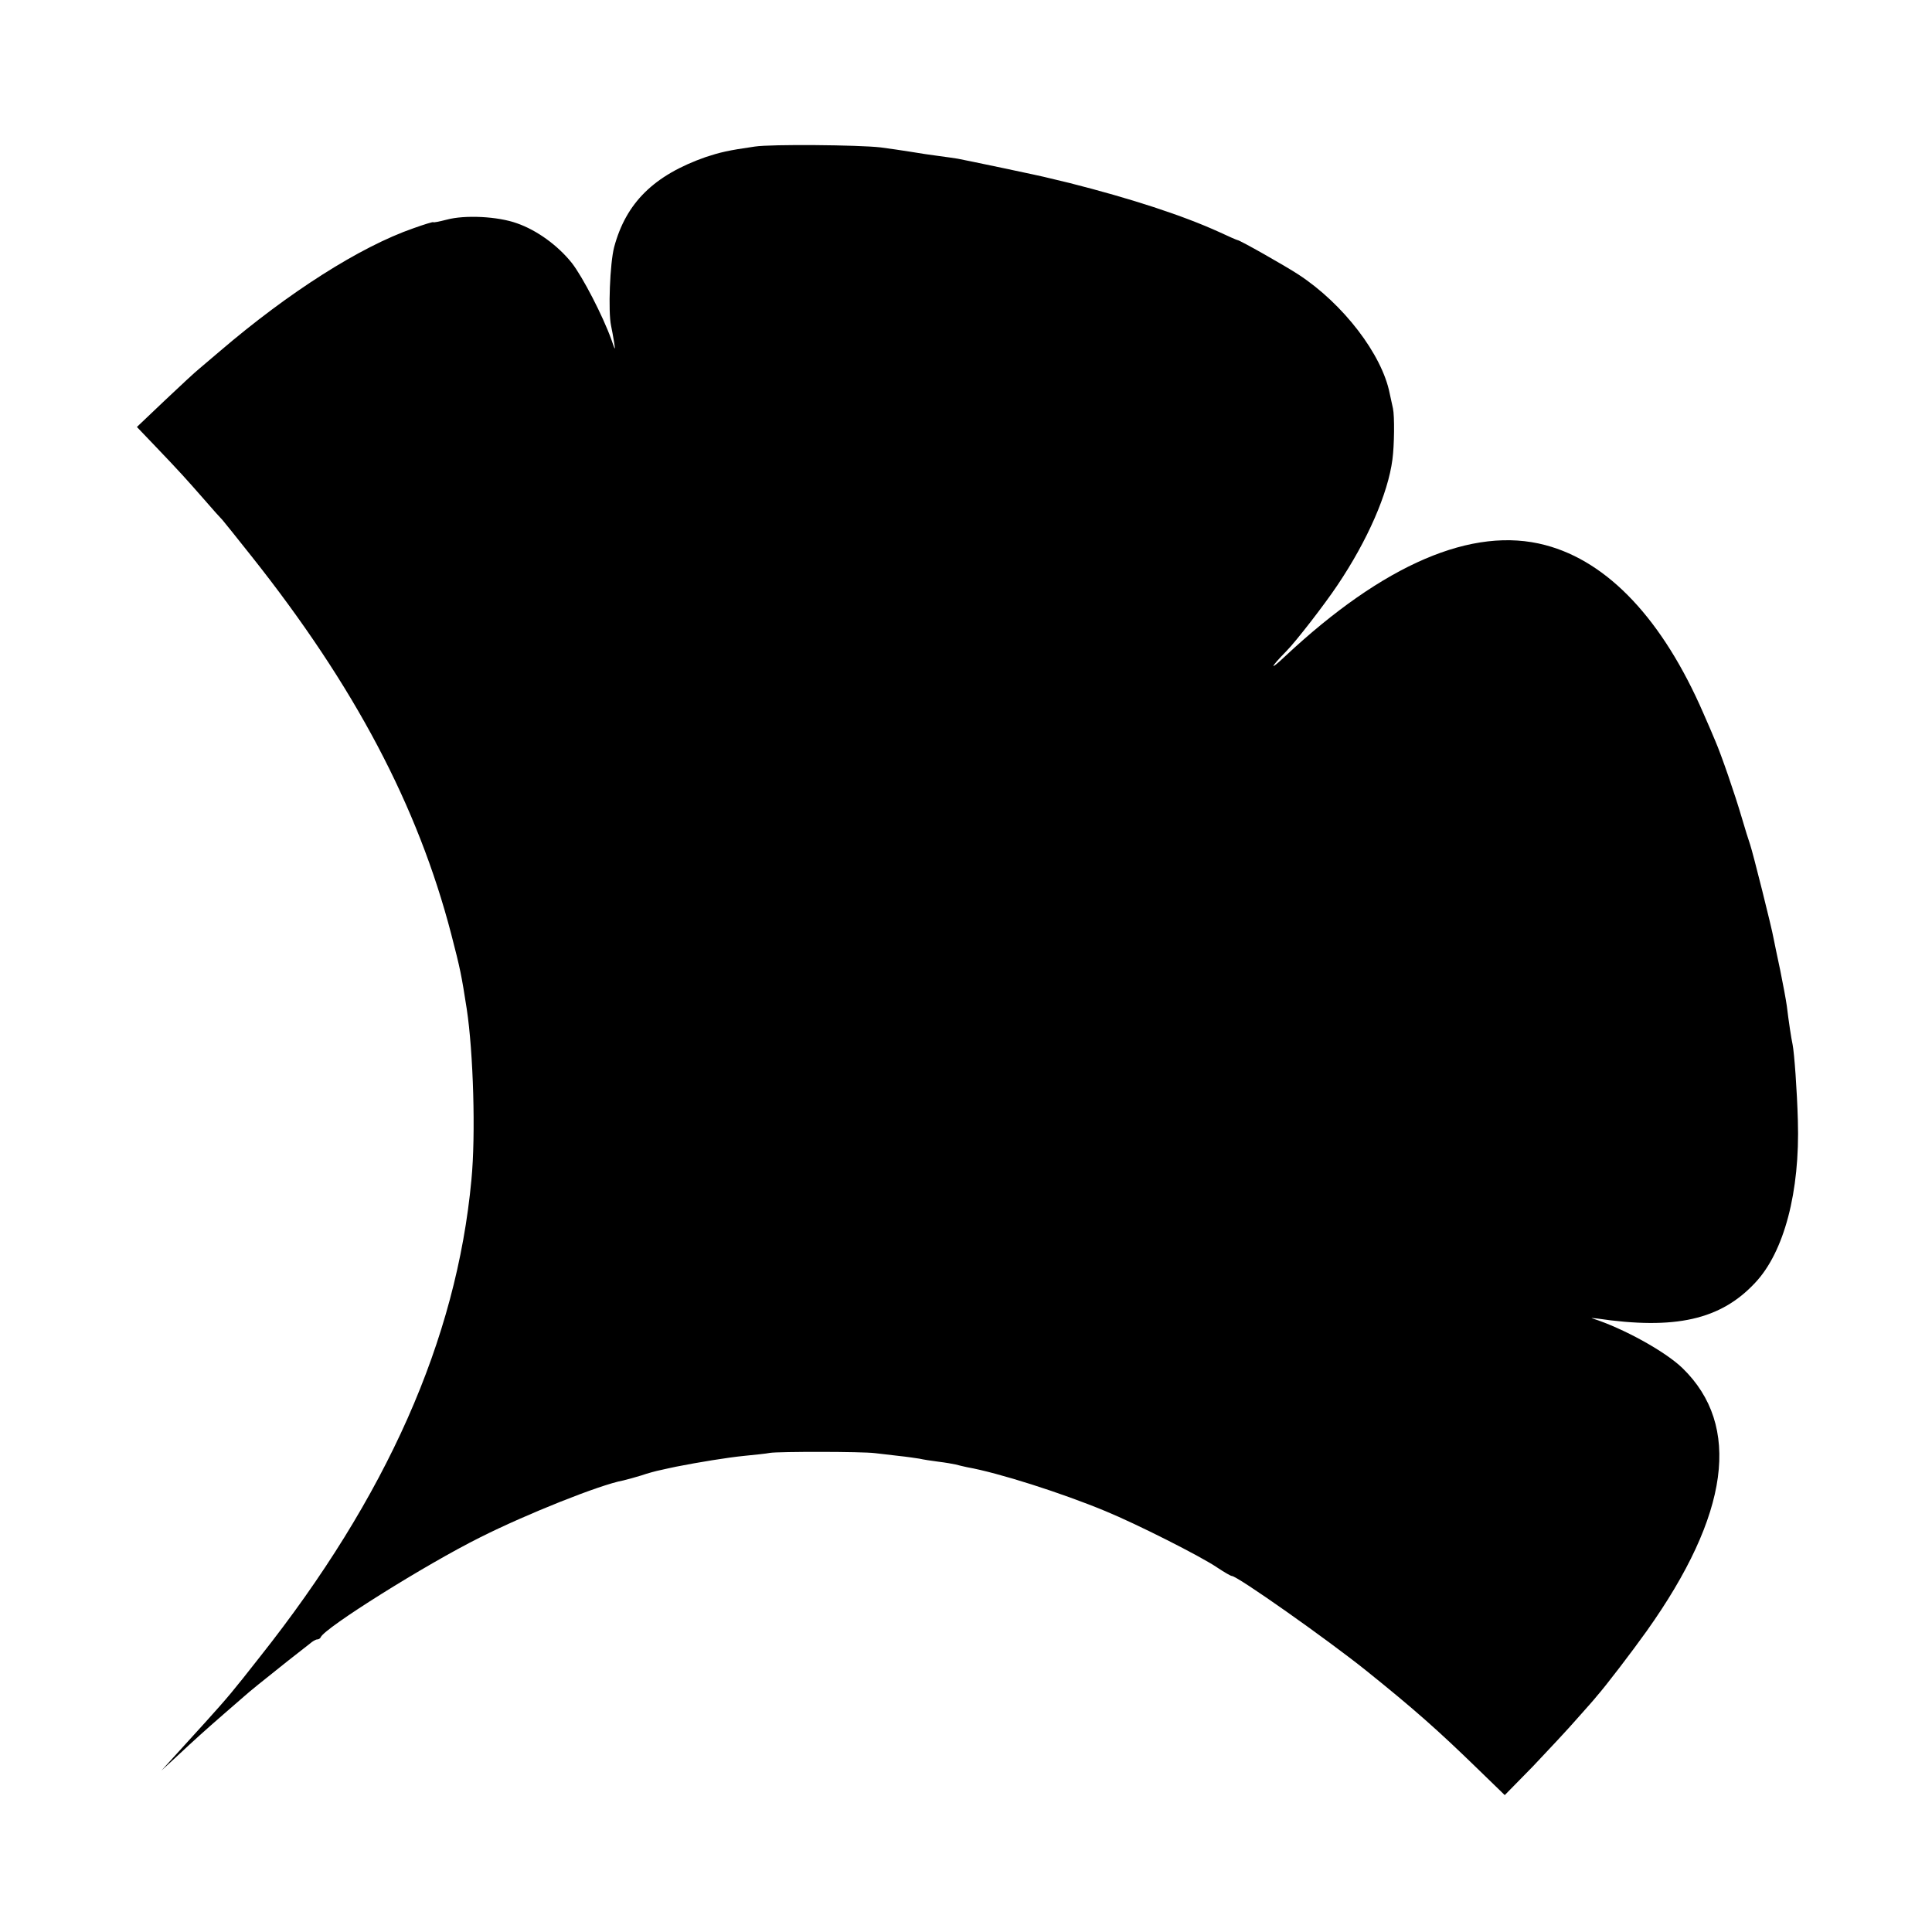
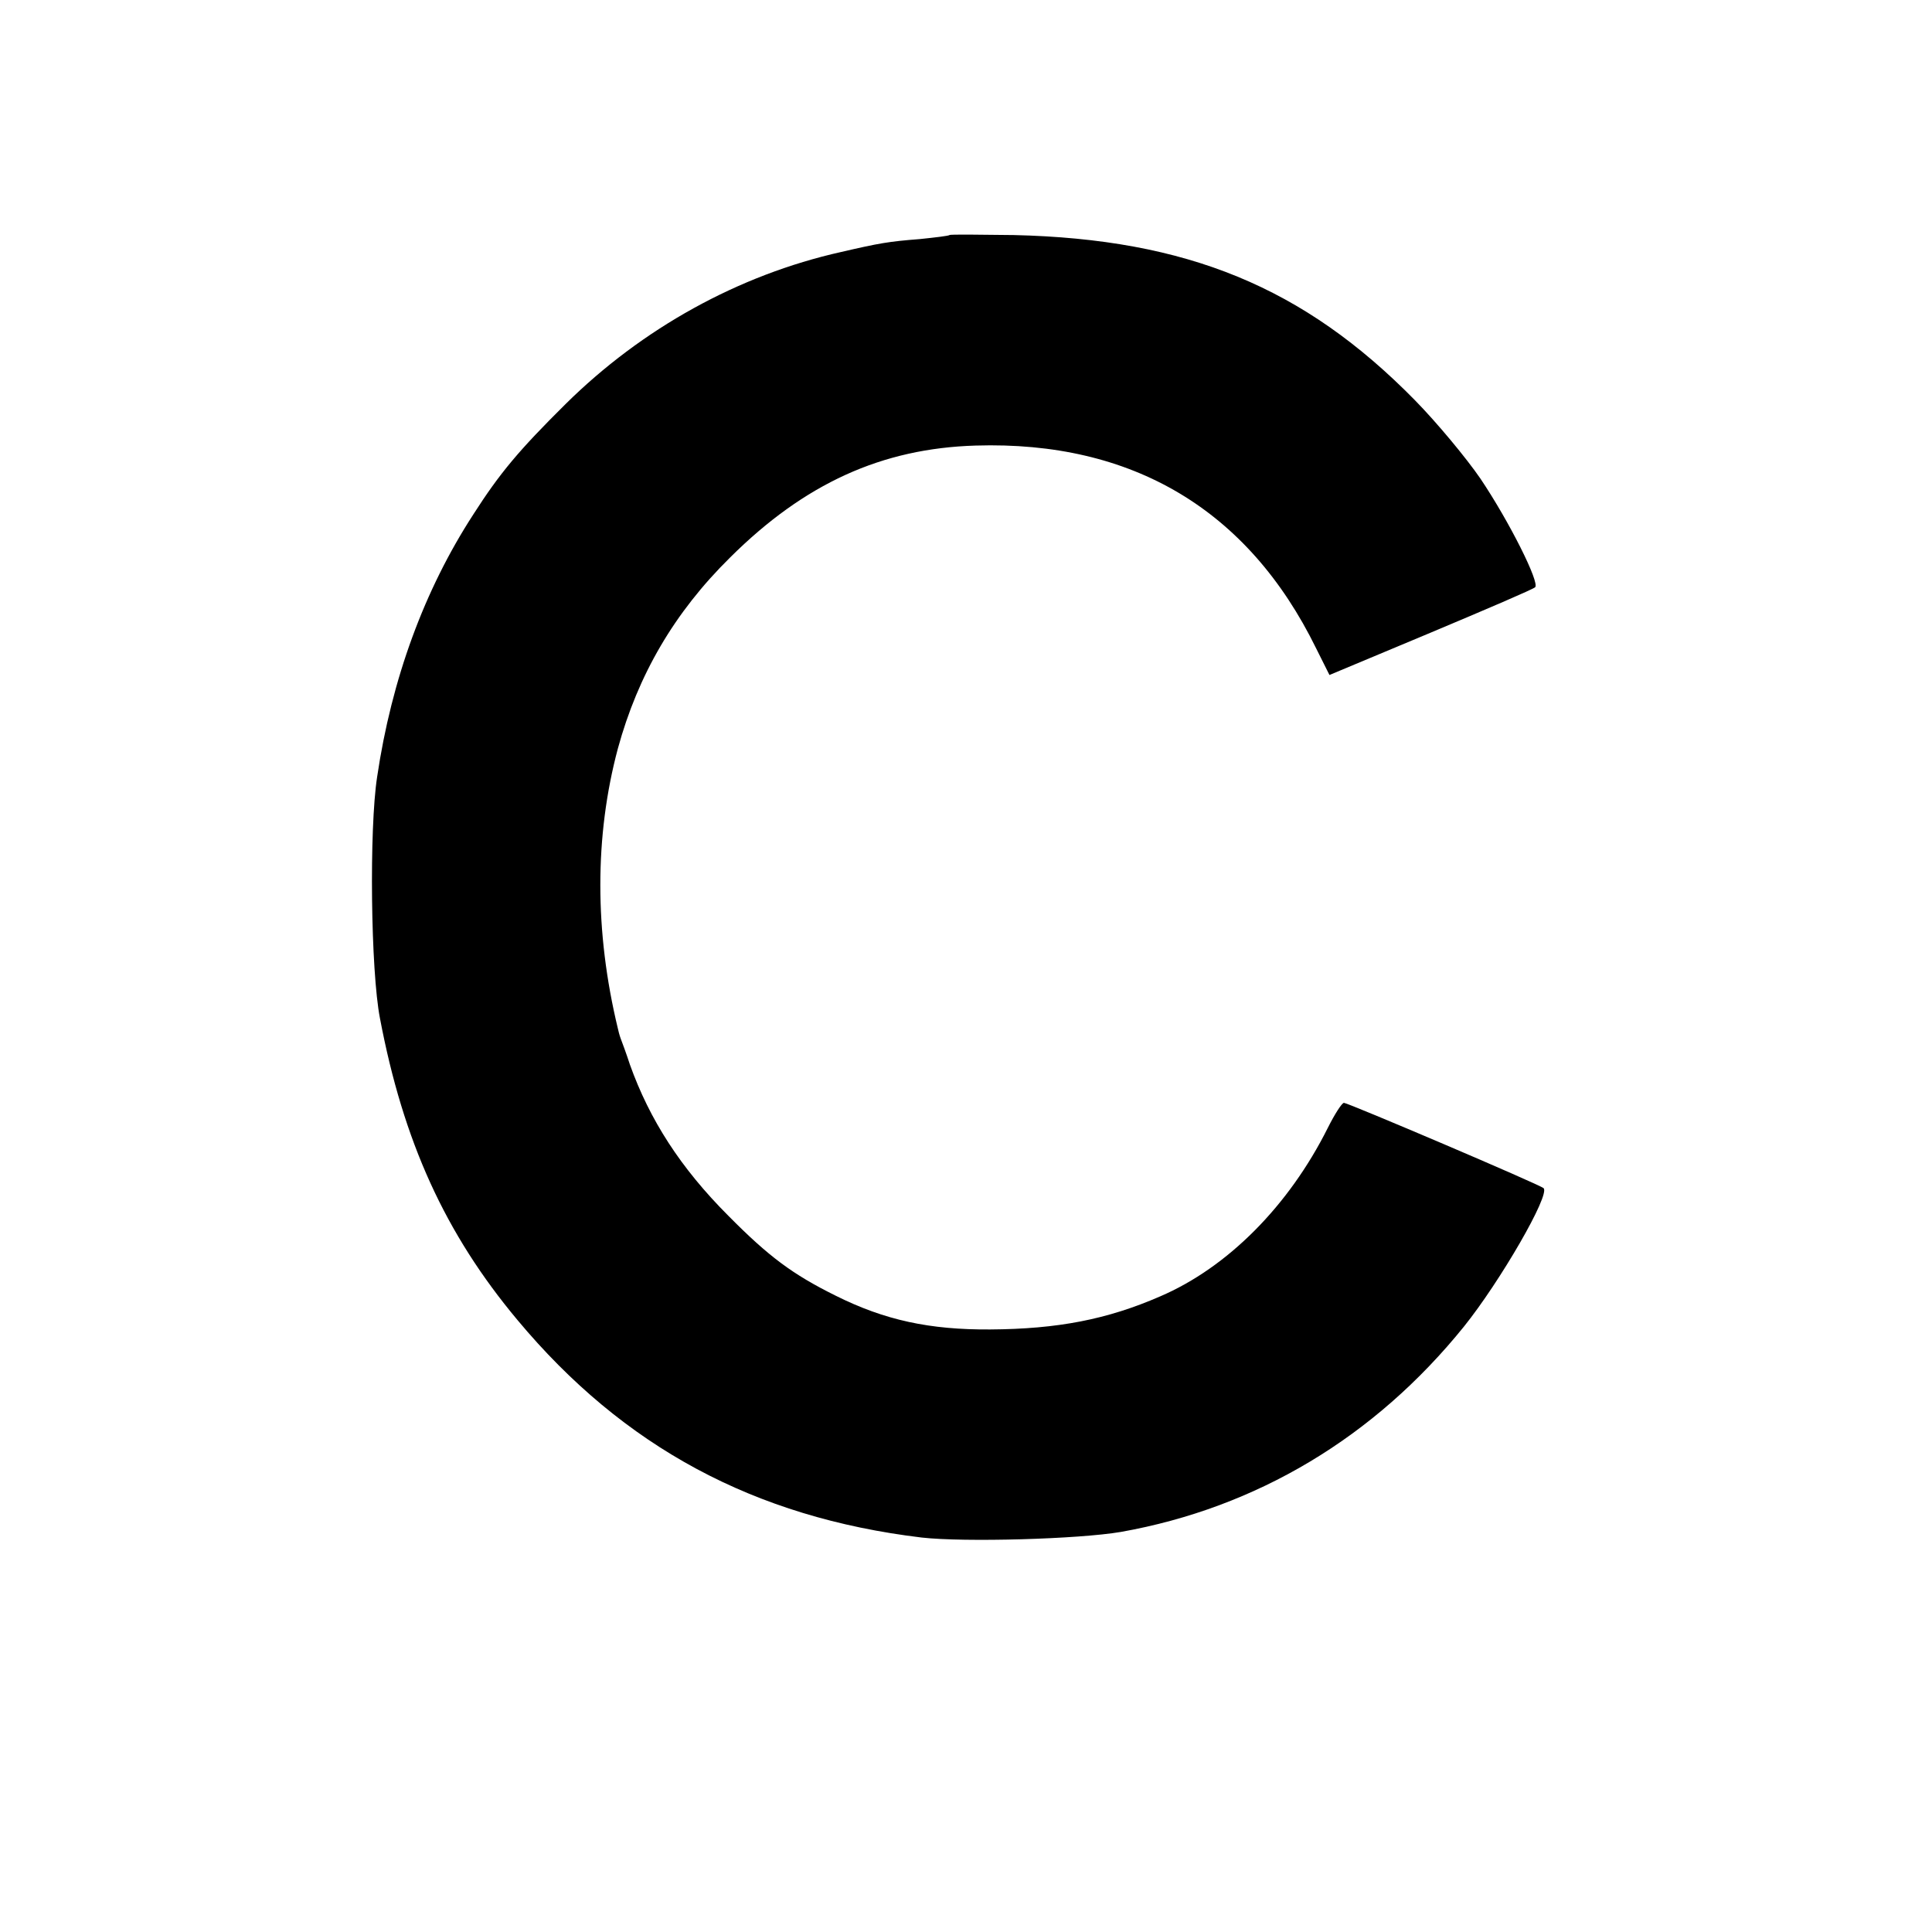
- <svg xmlns="http://www.w3.org/2000/svg" version="1.0" width="700pt" height="700pt" viewBox="0 0 700 700" preserveAspectRatio="xMidYMid meet">
-   <g transform="translate(0,700) scale(0.1,-0.1)" fill="#000000" stroke="none">
-     <path d="M2735 6469 c-98 -14 -126 -21 -178 -38 -188 -66 -289 -166 -332 -327 -15 -58 -22 -232 -11 -284 3 -14 8 -41 11 -60 5 -32 4 -31 -10 10 -31 86 -104 227 -143 277 -51 64 -127 119 -199 144 -69 25 -189 31 -255 13 -27 -7 -48 -11 -48 -9 0 2 -33 -8 -72 -22 -193 -67 -452 -232 -702 -446 -27 -23 -60 -51 -73 -62 -14 -11 -70 -63 -126 -116 l-101 -96 66 -69 c90 -94 114 -121 178 -194 30 -35 60 -68 66 -74 5 -6 53 -65 105 -131 374 -471 603 -905 724 -1370 33 -127 37 -148 56 -270 24 -157 33 -457 17 -620 -54 -579 -307 -1149 -767 -1729 -98 -125 -114 -144 -196 -235 -54 -59 -60 -66 -120 -132 l-40 -44 50 46 c76 71 104 96 175 158 36 31 70 61 76 66 14 13 72 60 154 125 36 28 73 57 83 65 9 8 21 15 26 15 5 0 11 3 13 8 14 34 381 264 578 362 167 84 435 191 518 206 13 3 42 11 65 18 23 8 56 17 72 20 17 4 41 9 55 12 81 16 185 33 245 39 39 4 81 8 95 11 32 5 334 5 380 -1 19 -2 58 -7 86 -10 29 -3 62 -8 75 -10 13 -3 44 -8 69 -11 25 -3 53 -8 62 -10 10 -3 29 -7 42 -10 113 -20 342 -93 501 -159 112 -46 346 -164 406 -205 24 -16 48 -30 52 -30 20 0 346 -230 487 -343 173 -139 259 -215 403 -355 l99 -96 102 104 c55 58 128 136 161 174 33 37 65 73 70 80 32 36 129 163 181 236 301 423 344 745 130 953 -63 61 -216 145 -326 180 -8 2 -1 2 15 0 284 -42 449 -5 574 129 105 111 163 330 155 588 -3 110 -13 245 -19 275 -5 23 -14 82 -21 140 -3 22 -14 81 -24 130 -11 50 -21 101 -24 115 -6 36 -75 311 -85 340 -5 14 -19 59 -31 100 -24 82 -74 227 -95 275 -7 17 -26 62 -43 100 -147 339 -345 550 -573 610 -263 70 -586 -69 -944 -404 -57 -54 -54 -41 5 19 35 35 140 171 186 240 109 162 183 332 199 455 7 51 8 158 2 185 -2 8 -7 33 -12 55 -28 141 -168 324 -330 430 -47 31 -213 125 -221 125 -2 0 -32 13 -66 29 -134 61 -322 122 -543 178 -33 8 -67 16 -75 18 -25 7 -303 65 -330 70 -14 2 -45 7 -70 10 -25 3 -70 10 -100 15 -30 5 -80 12 -110 16 -79 9 -396 12 -455 3z" />
+ <svg xmlns="http://www.w3.org/2000/svg" version="1.0" width="480pt" height="480pt" viewBox="0 0 480 480" preserveAspectRatio="xMidYMid meet">
+   <g transform="translate(0,480) scale(0.1,-0.1)" fill="#000000" stroke="none">
+     <path d="M2359 4216 c-2 -2 -35 -6 -74 -10 -77 -6 -100 -10 -195 -32 -255 -57 -495 -190 -685 -378 -116 -115 -163 -171 -229 -274 -122 -188 -203 -409 -239 -652 -20 -129 -16 -482 7 -600 58 -306 162 -535 342 -750 263 -315 588 -490 1004 -540 107 -12 389 -4 495 14 337 60 630 235 852 510 90 112 215 328 198 344 -7 8 -486 212 -496 212 -5 0 -23 -28 -40 -62 -97 -194 -249 -347 -417 -419 -131 -57 -254 -81 -422 -82 -150 -1 -262 23 -384 84 -107 53 -166 97 -266 198 -119 119 -196 239 -245 376 -9 28 -20 57 -23 65 -3 8 -6 20 -7 25 -58 240 -58 478 0 695 50 183 140 338 279 475 185 184 377 271 610 278 389 12 677 -159 846 -504 l33 -66 251 105 c138 58 255 108 260 113 12 11 -64 163 -136 270 -35 51 -108 139 -163 195 -276 281 -566 400 -996 410 -86 1 -158 2 -160 0z" />
  </g>
</svg>
